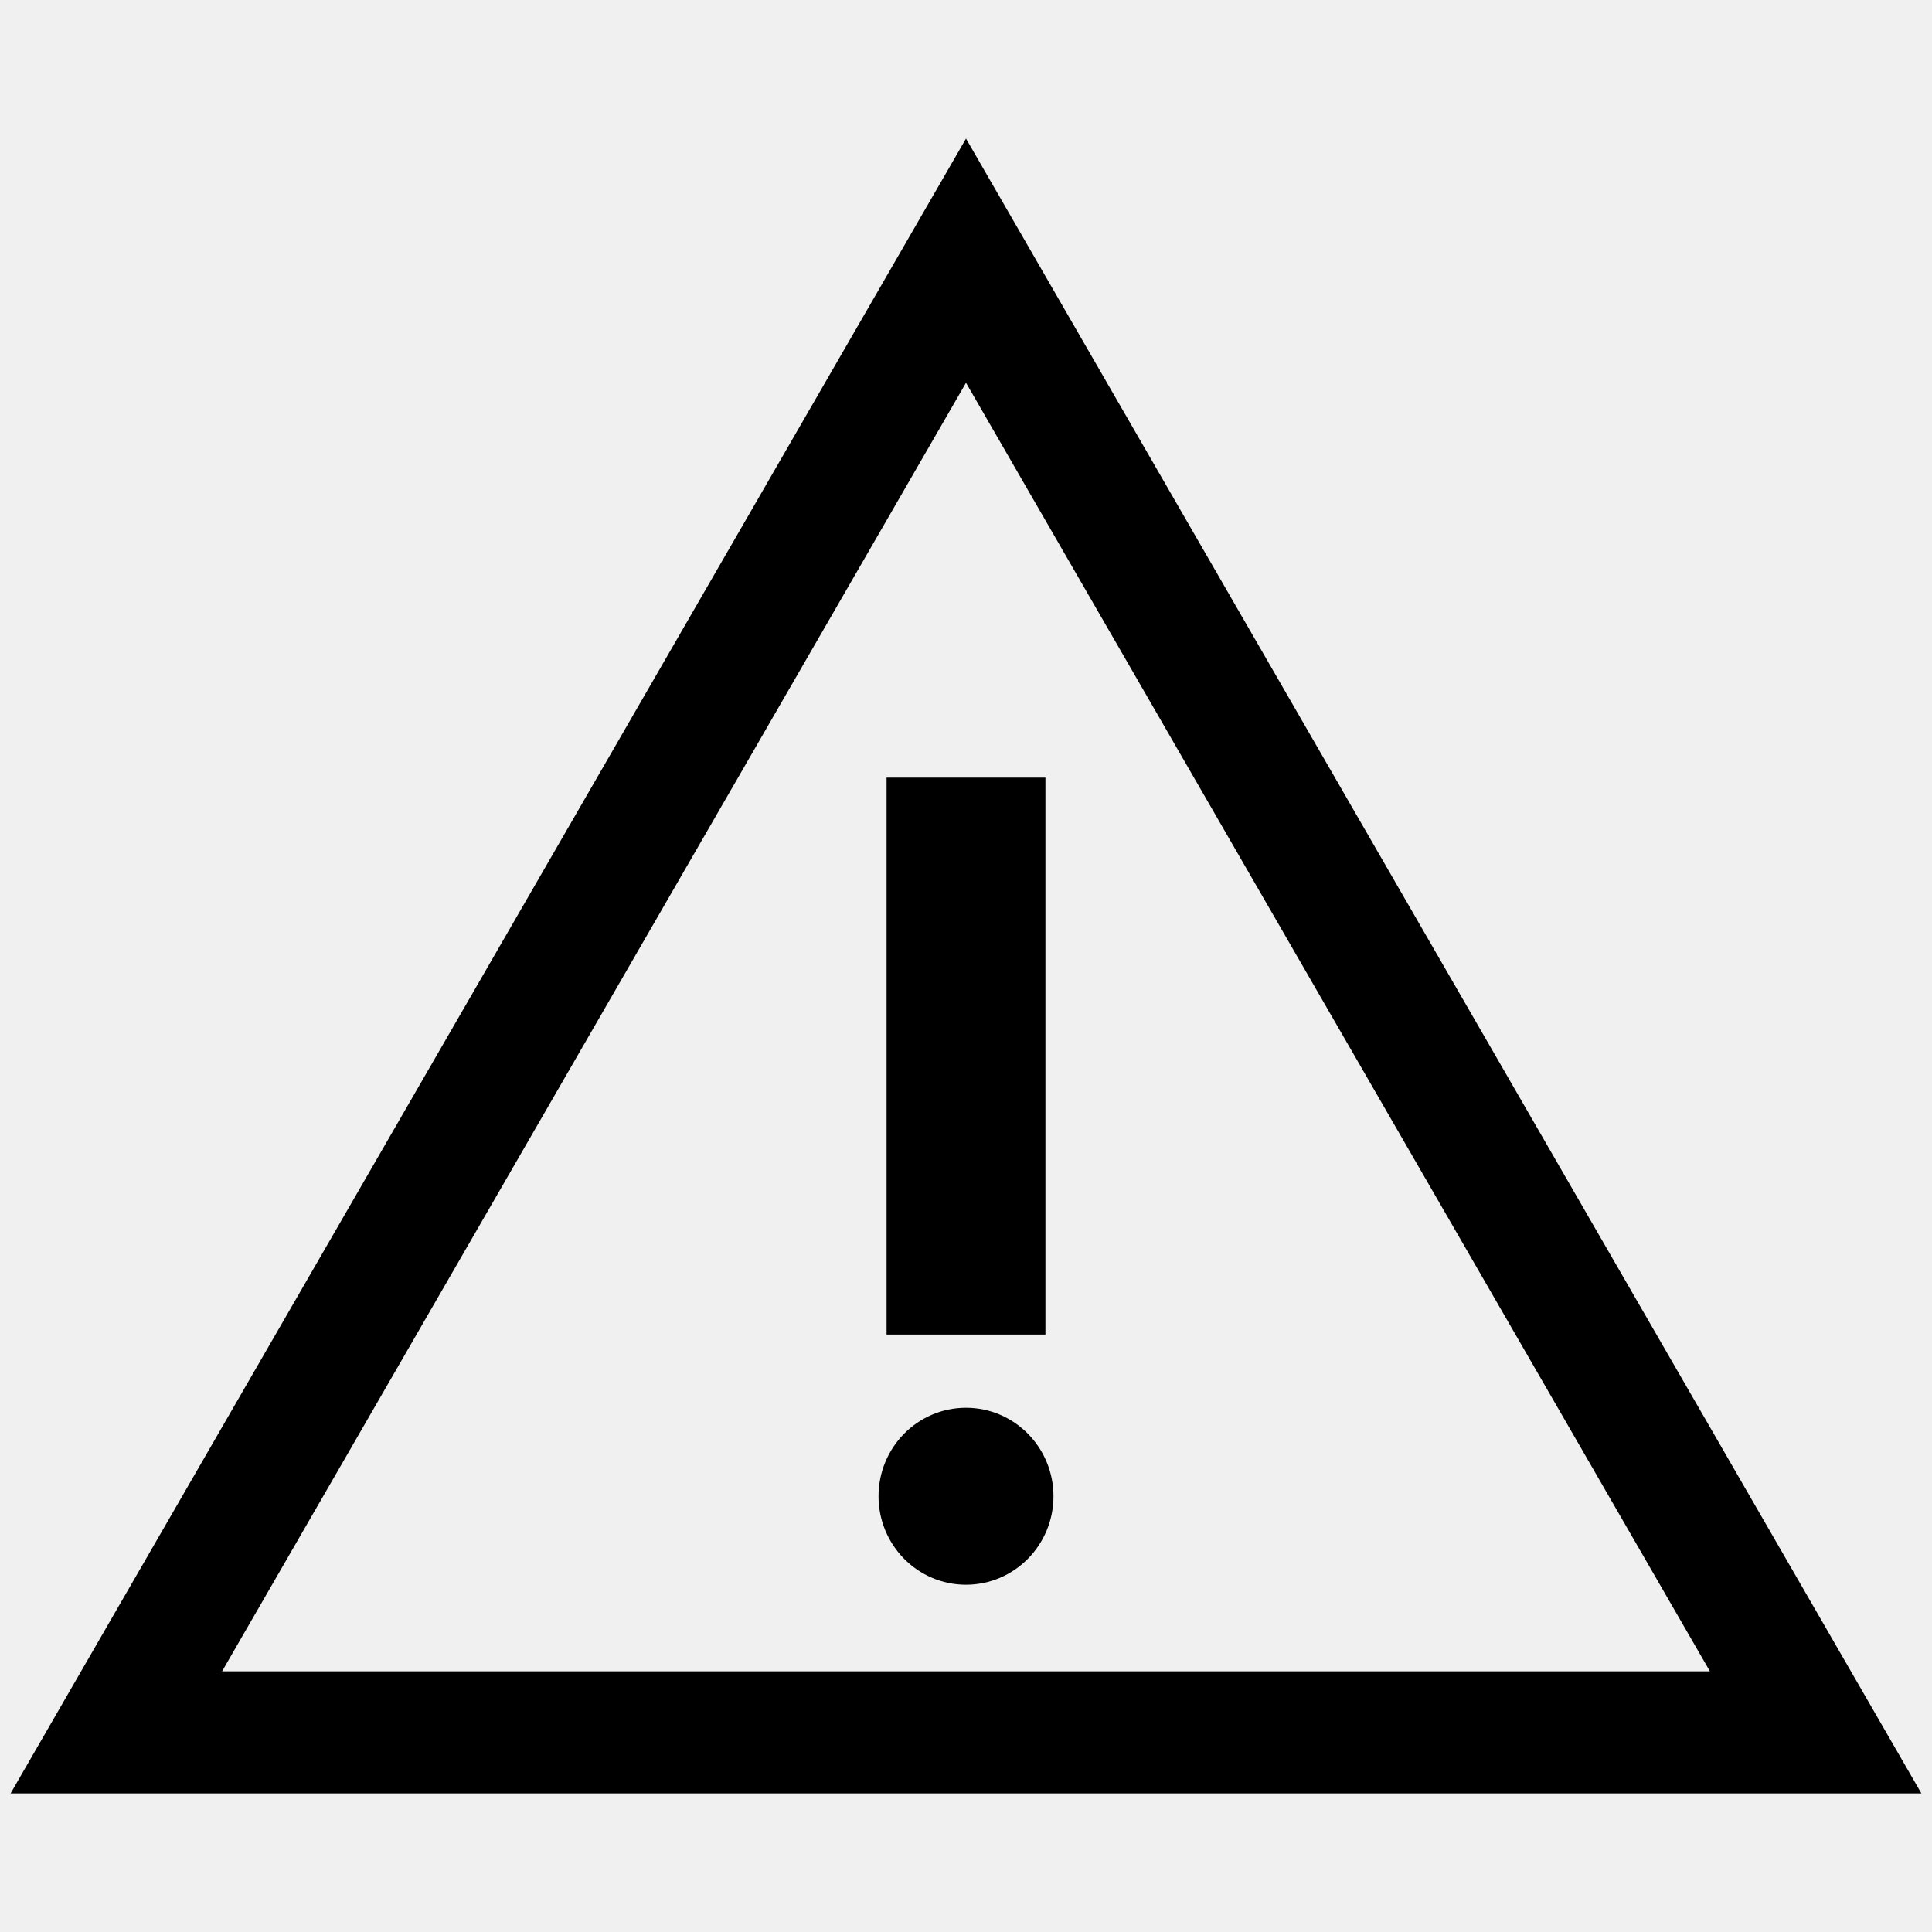
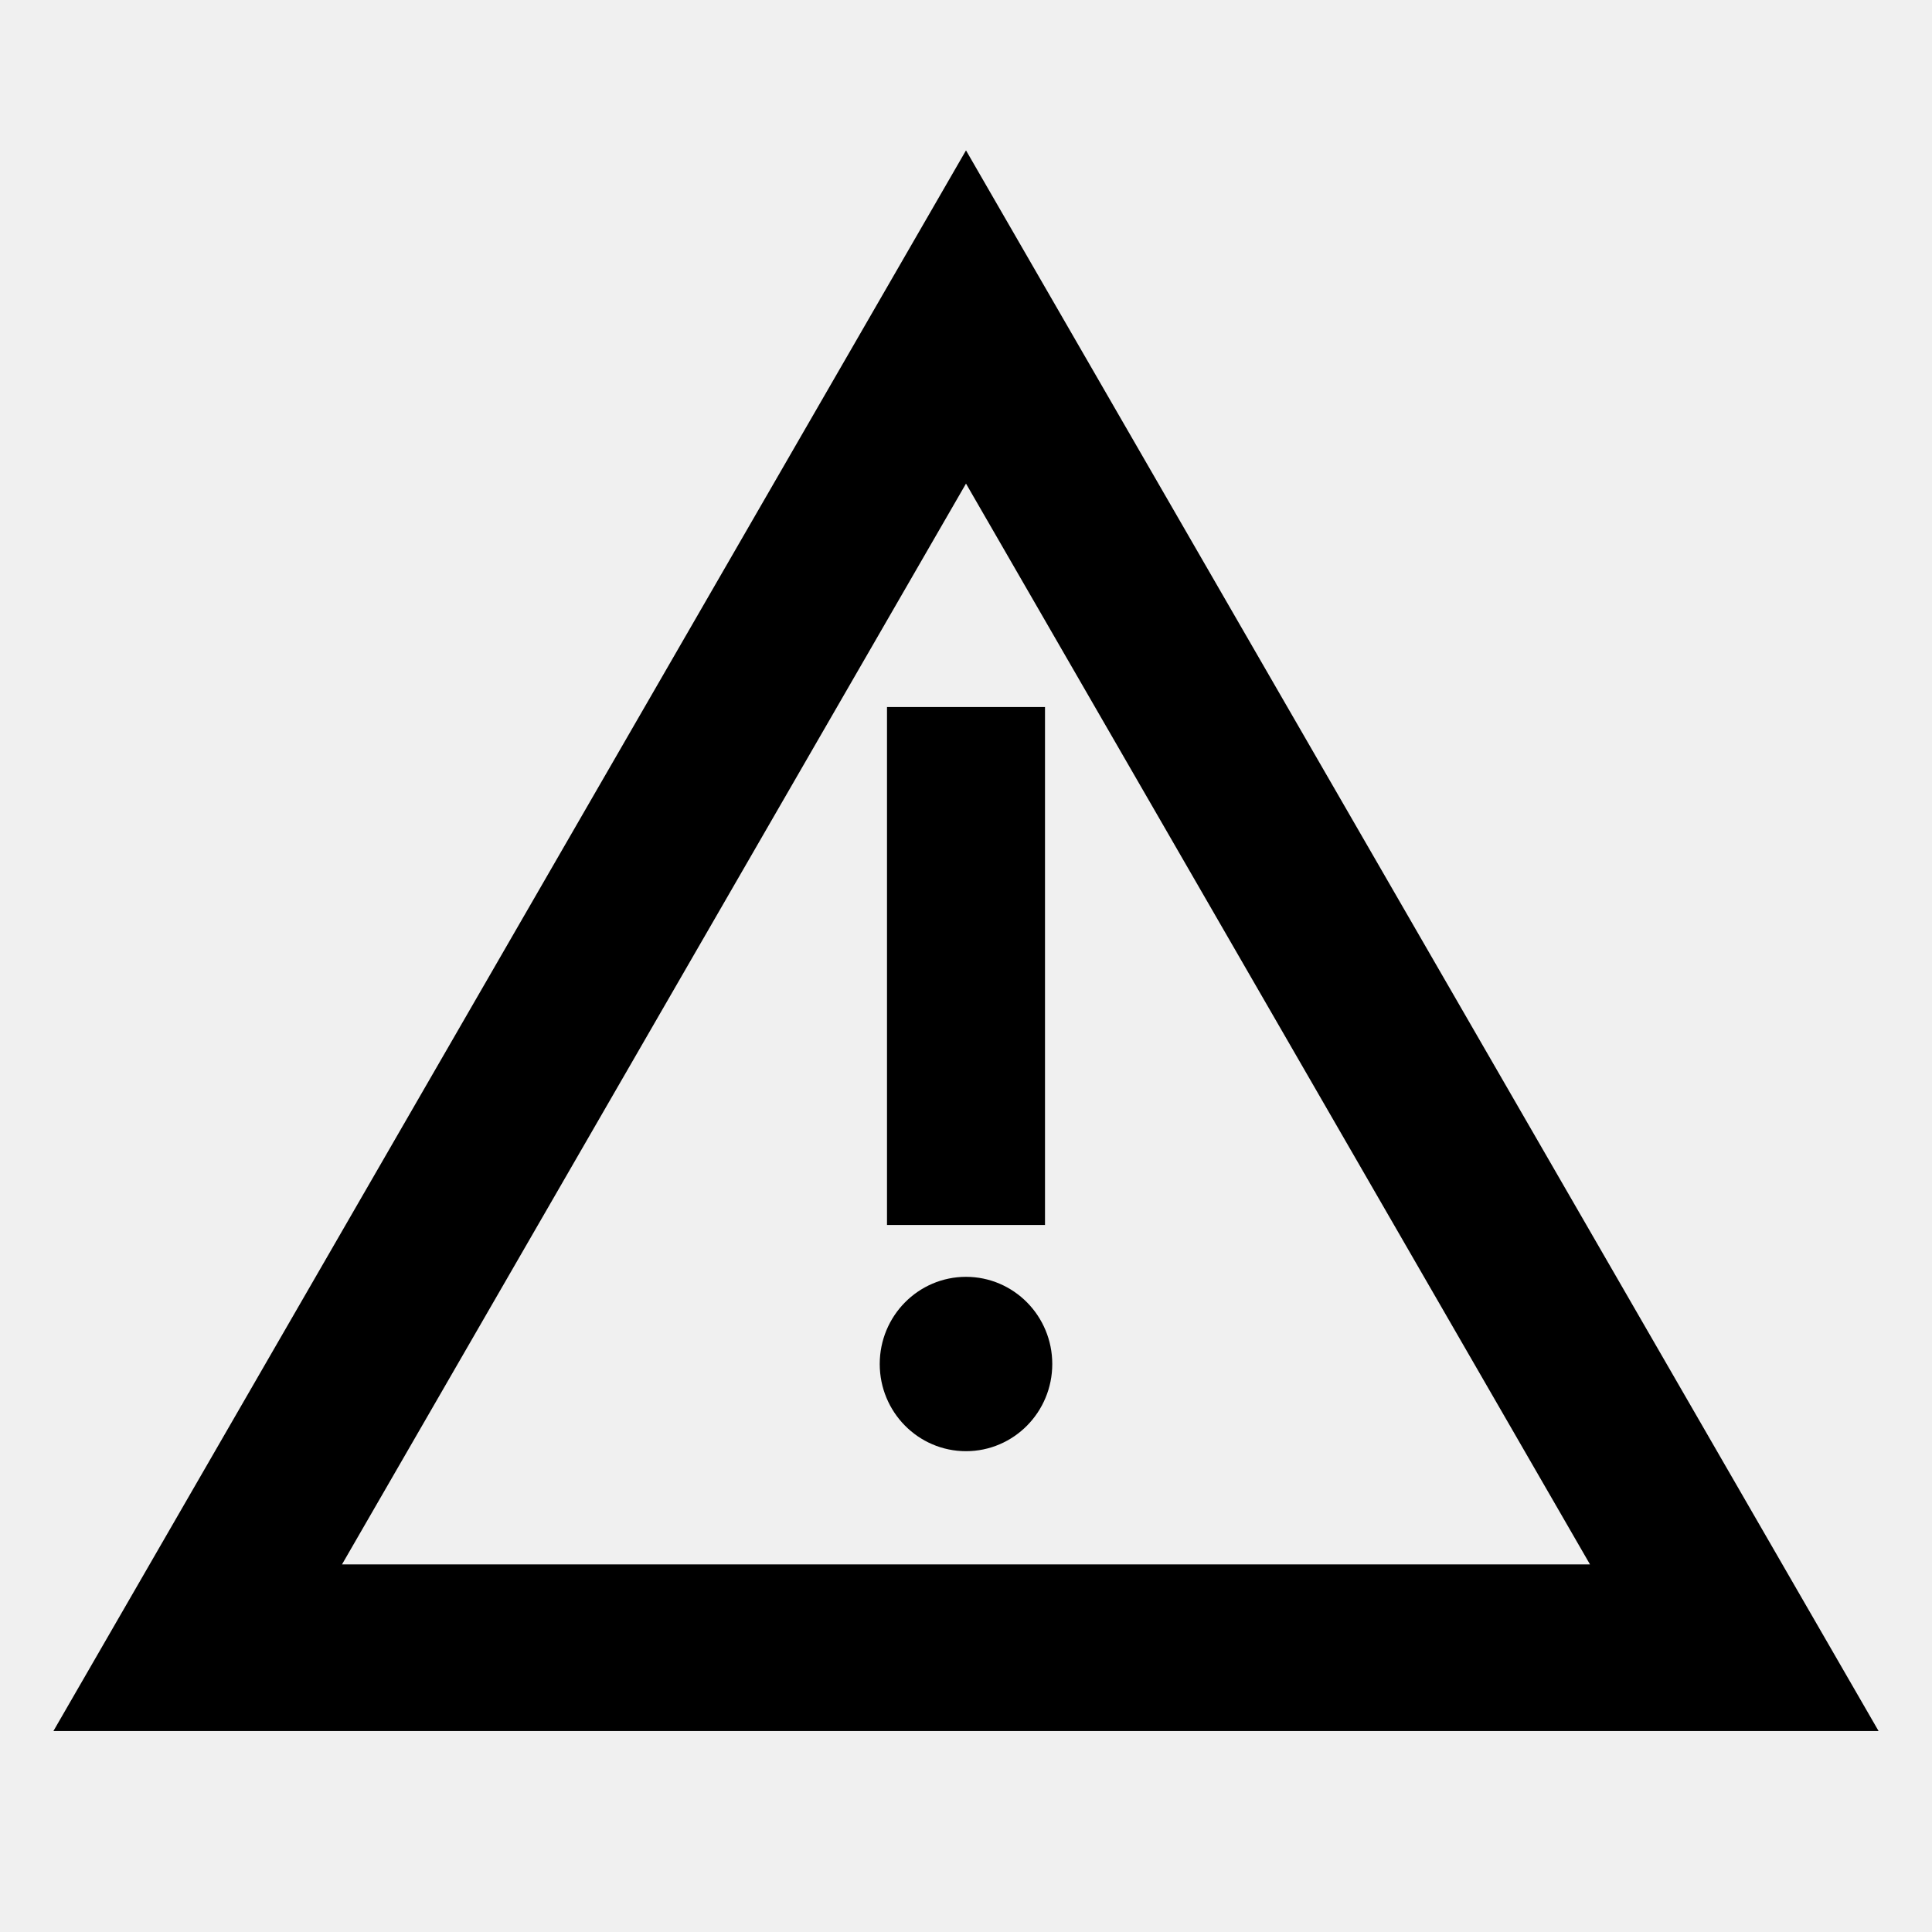
<svg xmlns="http://www.w3.org/2000/svg" width="512" height="512" viewBox="0 0 512 512" version="1.1" id="svg5">
  <defs id="defs2" />
  <g id="layer1">
-     <path style="fill:none;stroke:#000000;stroke-width:32;stroke-linecap:square" id="path234" d="M 256,-1.13 478.681,384.565 33.319,384.565 Z" transform="matrix(1.011194,0,0,1.011194,-2.865711,70.22597)" />
-     <text xml:space="preserve" style="font-size:337.064px;fill:#000000;stroke:#000000;stroke-width:32.358;stroke-linecap:square" x="256" y="329.092" id="text1769">
-       <tspan id="tspan1767" style="fill:#ffffff;stroke:#ffffff;stroke-width:32.358" x="256" y="329.092" />
+     <path style="fill:none;stroke:#000000;stroke-width:48.288;stroke-linecap:square;stroke-dasharray:none" id="path234" d="M 256,-1.13 478.681,384.565 33.319,384.565 Z" transform="matrix(0.9143354,0,0,0.9143354,21.93014,85.03956)" />
+     <text xml:space="preserve" style="font-size:304.777px;fill:#000000;stroke:#000000;stroke-width:29.259;stroke-linecap:square" x="256" y="300.506" id="text1769">
+       <tspan id="tspan1767" style="fill:#ffffff;stroke:#ffffff;stroke-width:29.259" x="256" y="300.506" />
    </text>
-     <rect style="fill:#000000;stroke:#000000;stroke-width:8;stroke-linecap:square;stroke-dasharray:none" id="rect1913" width="34.098" height="139.59" x="238.951" y="210.076" />
-     <ellipse style="fill:#000000;stroke:#000000;stroke-width:8;stroke-linecap:square;stroke-dasharray:none" id="path1969" cx="256" cy="396.521" rx="19.18" ry="19.447" />
+     <rect style="fill:#000000;stroke:#000000;stroke-width:11.038;stroke-linecap:square;stroke-dasharray:none" id="rect1913" width="30.832" height="126.219" x="240.584" y="192.891" />
+     <ellipse style="fill:#000000;stroke:#000000;stroke-width:11.038;stroke-linecap:square;stroke-dasharray:none" id="path1969" cx="256" cy="361.477" rx="17.343" ry="17.584" />
  </g>
</svg>
